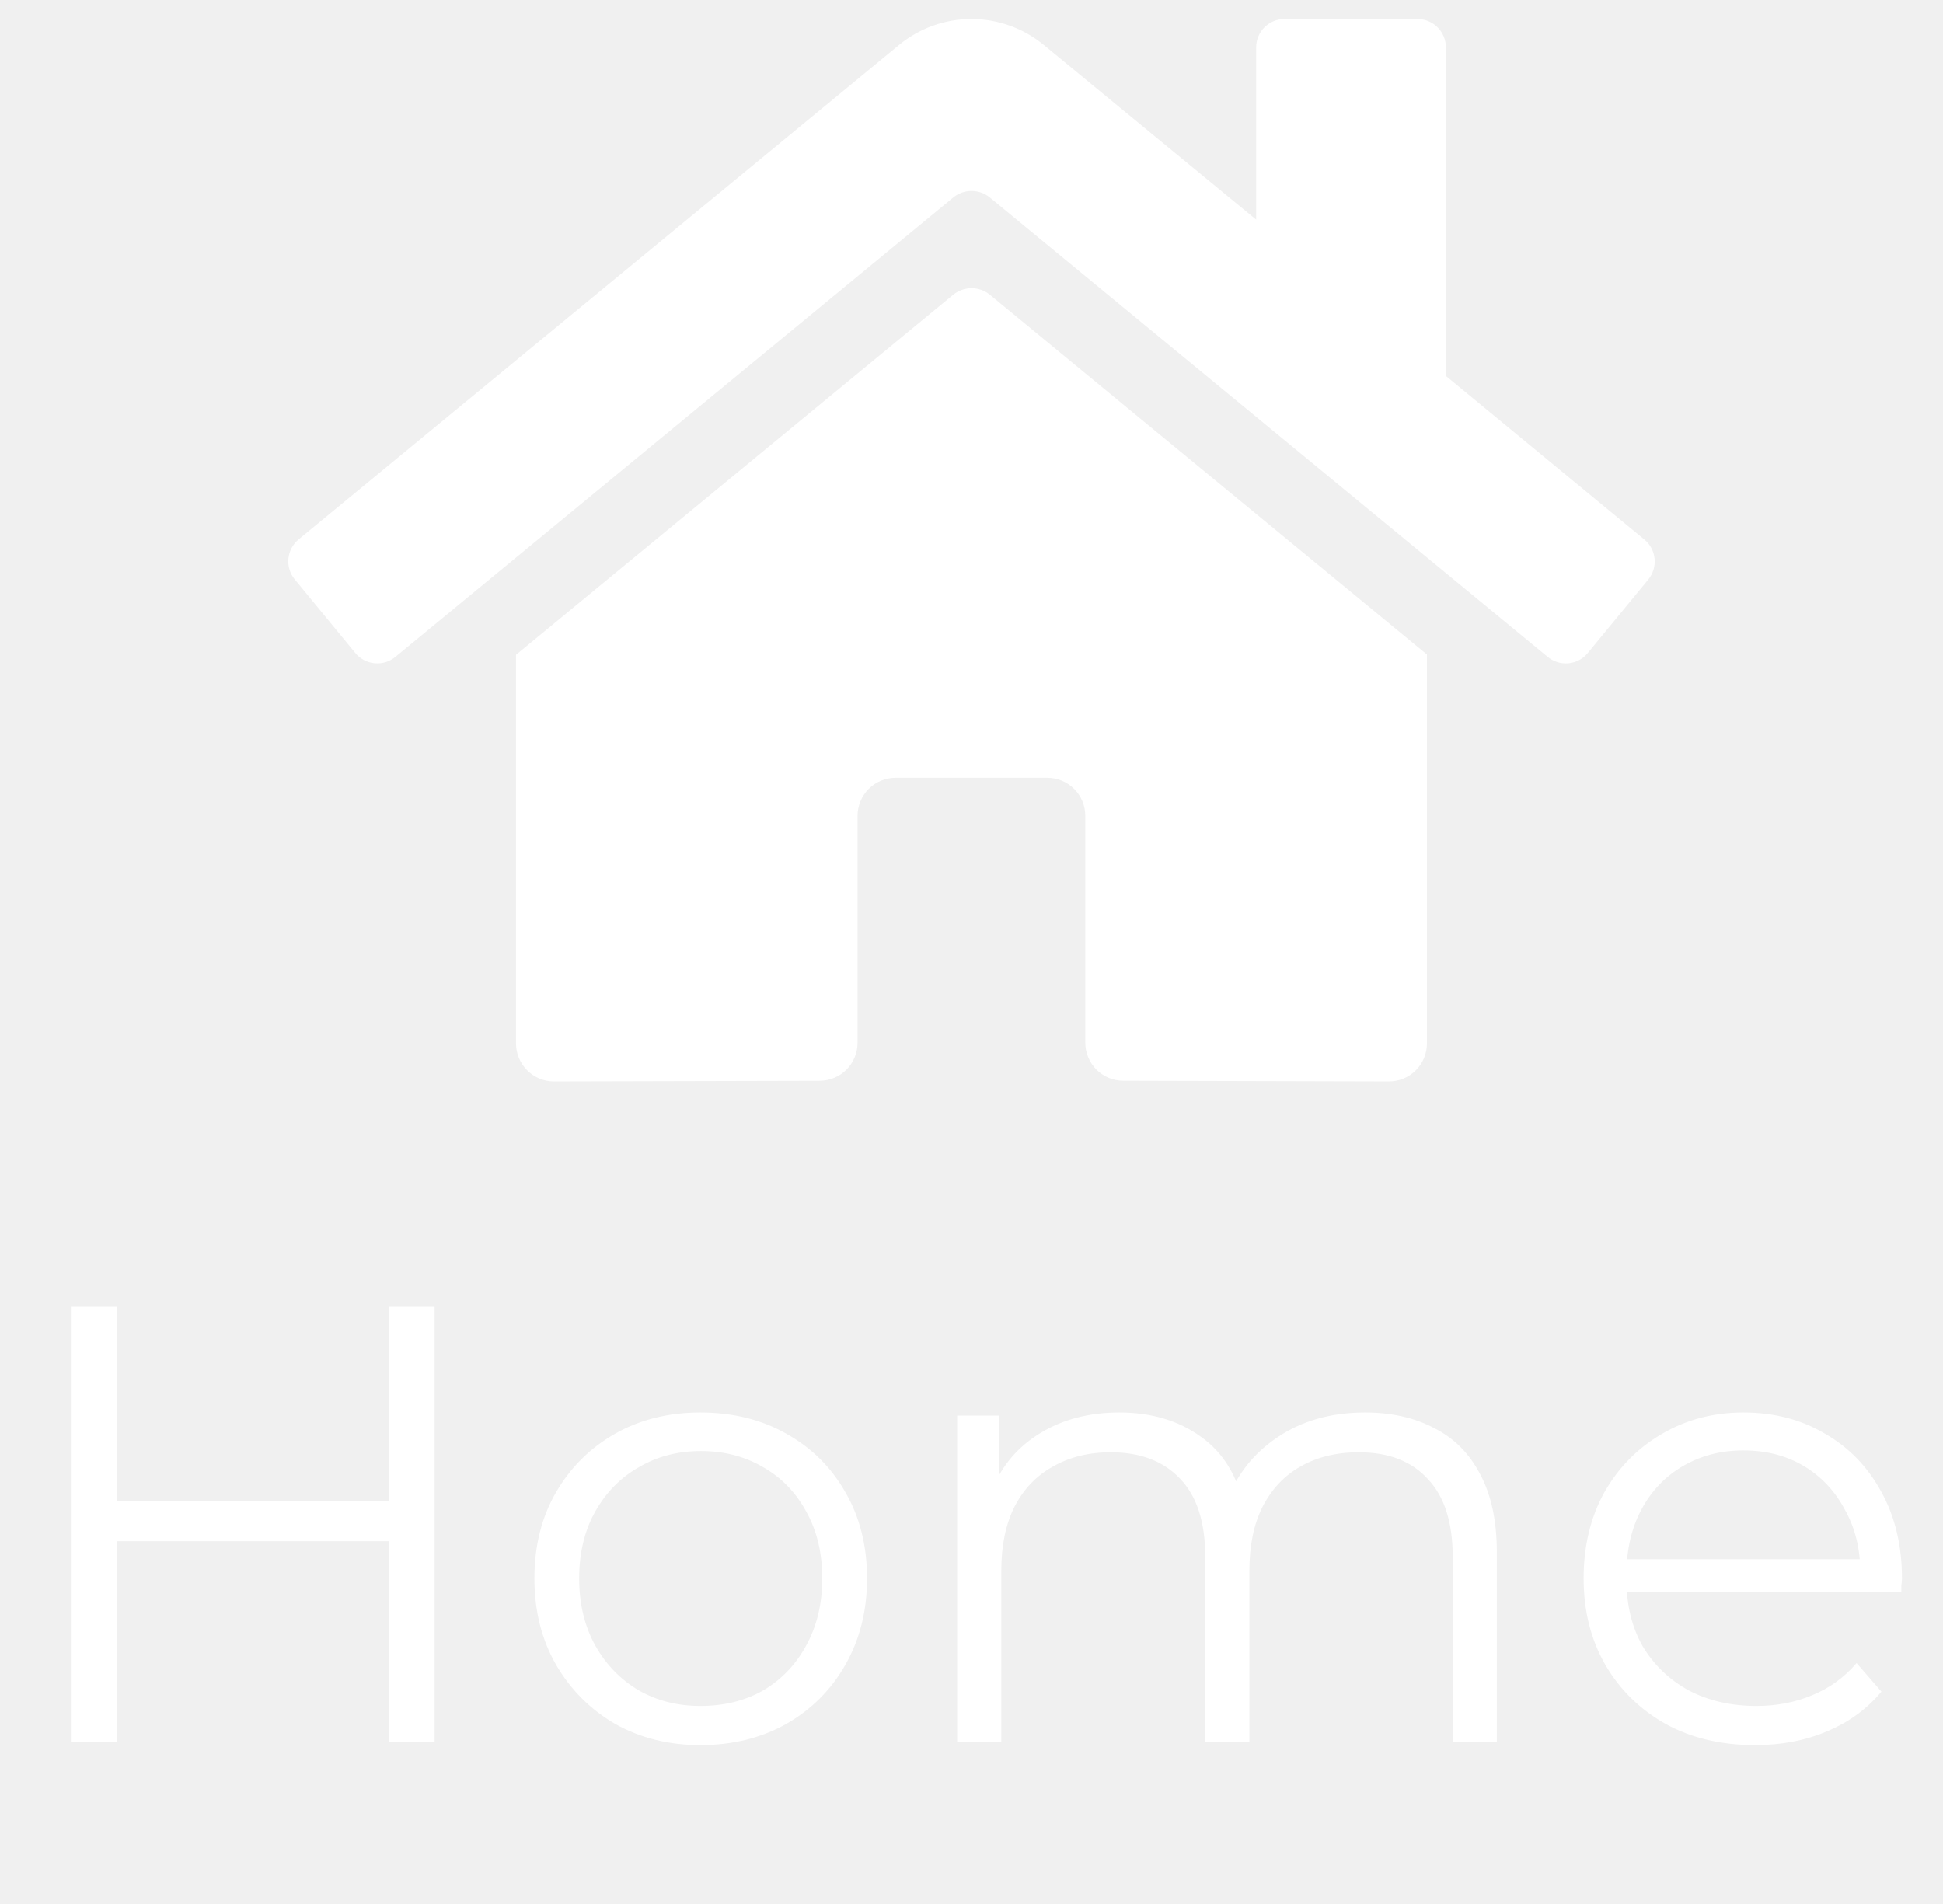
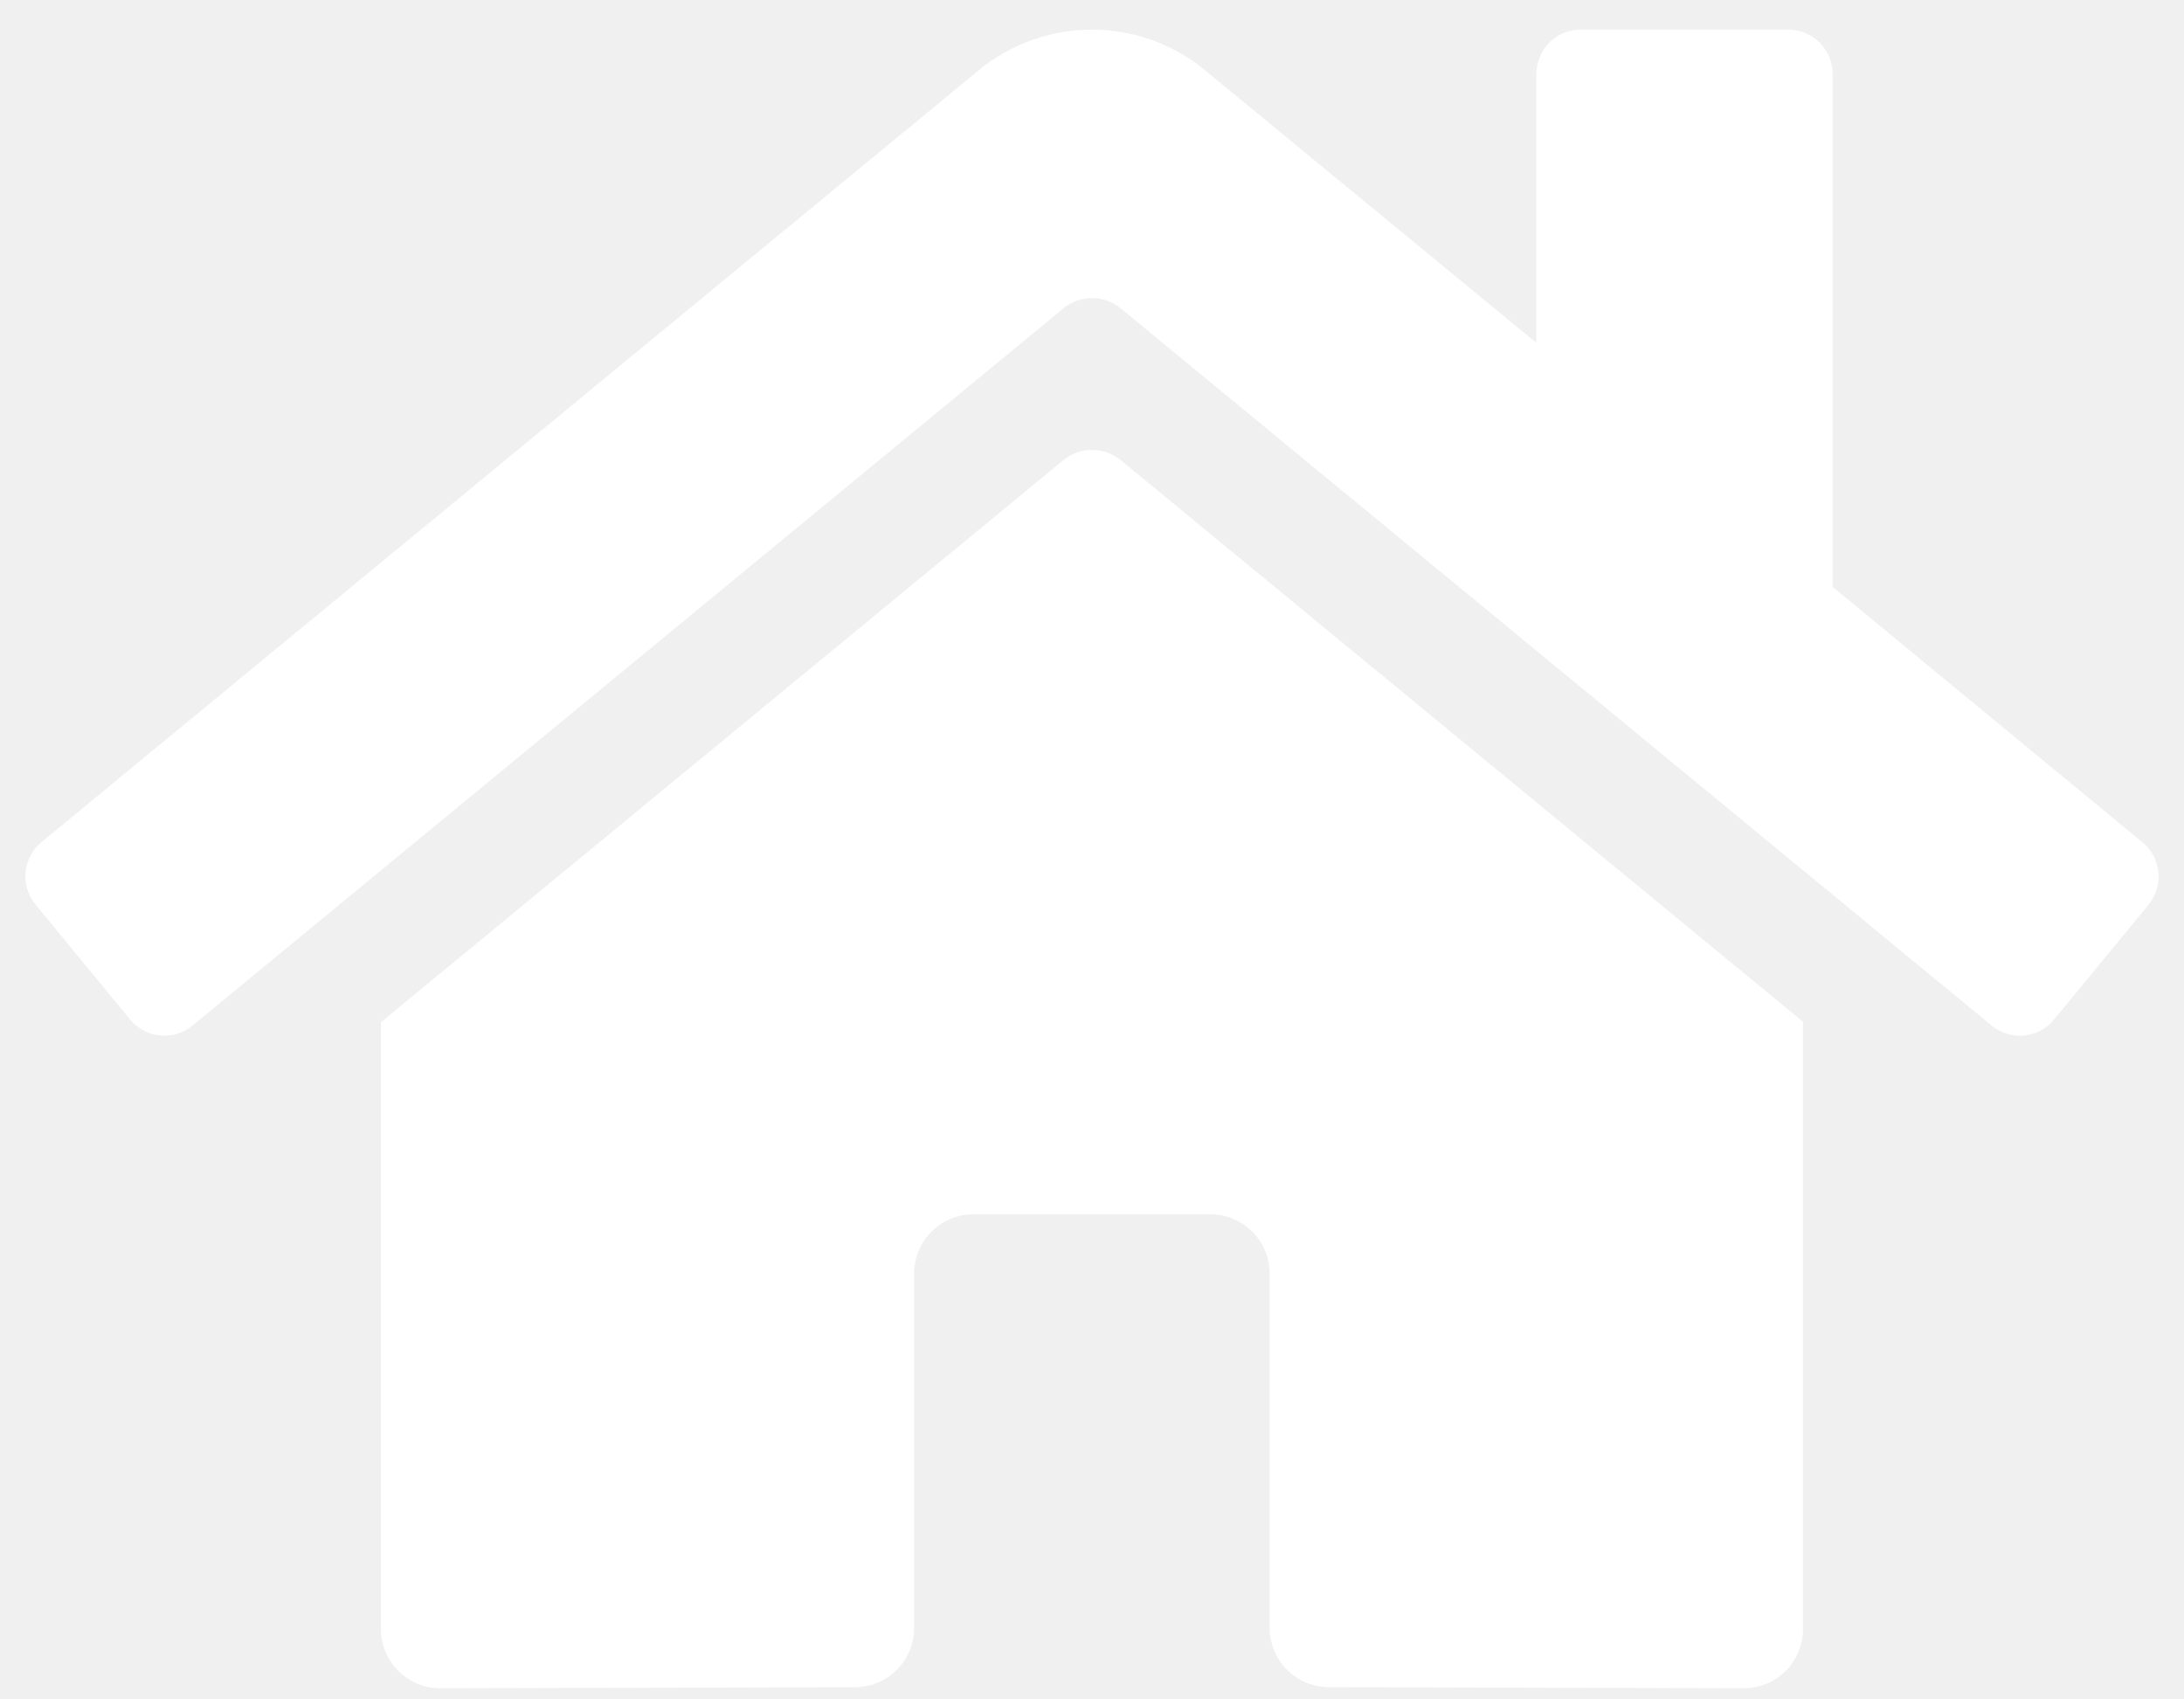
- <svg xmlns="http://www.w3.org/2000/svg" width="50" height="49" viewBox="0 0 50 49" fill="none">
-   <path d="M24.534 7.581L13.279 16.851V26.855C13.279 27.114 13.382 27.362 13.566 27.545C13.749 27.729 13.997 27.831 14.256 27.831L21.096 27.814C21.355 27.812 21.602 27.709 21.784 27.526C21.966 27.343 22.068 27.095 22.068 26.837V20.995C22.068 20.736 22.171 20.487 22.354 20.304C22.538 20.121 22.786 20.018 23.045 20.018H26.952C27.211 20.018 27.459 20.121 27.642 20.304C27.826 20.487 27.928 20.736 27.928 20.995V26.833C27.928 26.961 27.953 27.089 28.002 27.207C28.051 27.326 28.123 27.434 28.213 27.525C28.304 27.616 28.412 27.689 28.531 27.738C28.649 27.787 28.777 27.813 28.905 27.813L35.743 27.831C36.002 27.831 36.251 27.729 36.434 27.545C36.617 27.362 36.72 27.114 36.72 26.855V16.844L25.468 7.581C25.335 7.475 25.171 7.417 25.001 7.417C24.831 7.417 24.666 7.475 24.534 7.581ZM42.311 13.882L37.208 9.675V1.22C37.208 1.026 37.131 0.839 36.993 0.702C36.856 0.565 36.67 0.488 36.475 0.488H33.057C32.863 0.488 32.677 0.565 32.539 0.702C32.402 0.839 32.325 1.026 32.325 1.22V5.652L26.86 1.156C26.335 0.724 25.677 0.488 24.998 0.488C24.319 0.488 23.66 0.724 23.136 1.156L7.684 13.882C7.61 13.943 7.549 14.018 7.504 14.103C7.459 14.188 7.431 14.281 7.422 14.377C7.413 14.473 7.423 14.569 7.451 14.662C7.479 14.753 7.525 14.839 7.587 14.913L9.143 16.805C9.204 16.88 9.28 16.941 9.365 16.987C9.45 17.032 9.543 17.06 9.639 17.069C9.735 17.078 9.831 17.069 9.923 17.041C10.015 17.012 10.101 16.966 10.175 16.905L24.534 5.079C24.666 4.972 24.831 4.914 25.001 4.914C25.171 4.914 25.335 4.972 25.468 5.079L39.827 16.905C39.901 16.966 39.986 17.012 40.078 17.041C40.17 17.069 40.267 17.079 40.363 17.07C40.459 17.061 40.552 17.033 40.637 16.988C40.722 16.943 40.797 16.881 40.858 16.807L42.415 14.915C42.476 14.84 42.522 14.754 42.55 14.662C42.578 14.57 42.588 14.473 42.578 14.377C42.568 14.281 42.54 14.187 42.494 14.102C42.448 14.017 42.386 13.942 42.311 13.882Z" fill="white" />
-   <path d="M10.016 33.631H11.184V44.831H10.016V33.631ZM3.008 44.831H1.824V33.631H3.008V44.831ZM10.128 39.663H2.88V38.623H10.128V39.663ZM18.024 44.911C17.213 44.911 16.482 44.73 15.832 44.367C15.192 43.994 14.685 43.487 14.312 42.847C13.938 42.197 13.752 41.455 13.752 40.623C13.752 39.781 13.938 39.039 14.312 38.399C14.685 37.759 15.192 37.258 15.832 36.895C16.472 36.533 17.202 36.351 18.024 36.351C18.856 36.351 19.592 36.533 20.232 36.895C20.882 37.258 21.389 37.759 21.752 38.399C22.125 39.039 22.312 39.781 22.312 40.623C22.312 41.455 22.125 42.197 21.752 42.847C21.389 43.487 20.882 43.994 20.232 44.367C19.581 44.73 18.845 44.911 18.024 44.911ZM18.024 43.903C18.632 43.903 19.17 43.77 19.64 43.503C20.109 43.226 20.477 42.842 20.744 42.351C21.021 41.85 21.16 41.274 21.16 40.623C21.16 39.962 21.021 39.386 20.744 38.895C20.477 38.405 20.109 38.026 19.64 37.759C19.17 37.482 18.637 37.343 18.04 37.343C17.442 37.343 16.909 37.482 16.44 37.759C15.97 38.026 15.597 38.405 15.32 38.895C15.042 39.386 14.904 39.962 14.904 40.623C14.904 41.274 15.042 41.85 15.32 42.351C15.597 42.842 15.97 43.226 16.44 43.503C16.909 43.77 17.437 43.903 18.024 43.903ZM35.127 36.351C35.809 36.351 36.401 36.485 36.903 36.751C37.415 37.007 37.809 37.402 38.087 37.935C38.375 38.469 38.519 39.141 38.519 39.951V44.831H37.383V40.063C37.383 39.178 37.169 38.511 36.743 38.063C36.327 37.605 35.735 37.375 34.967 37.375C34.391 37.375 33.889 37.498 33.463 37.743C33.047 37.978 32.721 38.325 32.487 38.783C32.263 39.231 32.151 39.775 32.151 40.415V44.831H31.015V40.063C31.015 39.178 30.802 38.511 30.375 38.063C29.948 37.605 29.351 37.375 28.583 37.375C28.017 37.375 27.521 37.498 27.095 37.743C26.668 37.978 26.337 38.325 26.103 38.783C25.879 39.231 25.767 39.775 25.767 40.415V44.831H24.631V36.431H25.719V38.703L25.543 38.303C25.799 37.695 26.209 37.221 26.775 36.879C27.351 36.527 28.028 36.351 28.807 36.351C29.628 36.351 30.327 36.559 30.903 36.975C31.479 37.381 31.852 37.994 32.023 38.815L31.575 38.639C31.82 37.957 32.252 37.407 32.871 36.991C33.5 36.565 34.252 36.351 35.127 36.351ZM45.168 44.911C44.293 44.911 43.525 44.73 42.864 44.367C42.202 43.994 41.685 43.487 41.312 42.847C40.938 42.197 40.752 41.455 40.752 40.623C40.752 39.791 40.928 39.055 41.28 38.415C41.642 37.775 42.133 37.274 42.752 36.911C43.381 36.538 44.085 36.351 44.864 36.351C45.653 36.351 46.352 36.533 46.96 36.895C47.578 37.247 48.064 37.749 48.416 38.399C48.768 39.039 48.944 39.781 48.944 40.623C48.944 40.677 48.938 40.735 48.928 40.799C48.928 40.853 48.928 40.911 48.928 40.975H41.616V40.127H48.32L47.872 40.463C47.872 39.855 47.738 39.317 47.472 38.847C47.216 38.367 46.864 37.994 46.416 37.727C45.968 37.461 45.45 37.327 44.864 37.327C44.288 37.327 43.77 37.461 43.312 37.727C42.853 37.994 42.496 38.367 42.24 38.847C41.984 39.327 41.856 39.877 41.856 40.495V40.671C41.856 41.311 41.994 41.877 42.272 42.367C42.56 42.847 42.954 43.226 43.456 43.503C43.968 43.77 44.549 43.903 45.2 43.903C45.712 43.903 46.186 43.813 46.624 43.631C47.072 43.45 47.456 43.173 47.776 42.799L48.416 43.535C48.042 43.983 47.573 44.325 47.008 44.559C46.453 44.794 45.84 44.911 45.168 44.911Z" fill="white" />
+ <svg xmlns="http://www.w3.org/2000/svg" width="36" height="28" viewBox="0 0 36 28" fill="none">
+   <path d="M17.534 7.581L6.279 16.851V26.855C6.279 27.114 6.382 27.362 6.566 27.545C6.749 27.729 6.997 27.831 7.256 27.831L14.097 27.814C14.355 27.812 14.602 27.709 14.784 27.526C14.966 27.343 15.068 27.095 15.068 26.837V20.995C15.068 20.736 15.171 20.487 15.354 20.304C15.537 20.121 15.786 20.018 16.045 20.018H19.952C20.211 20.018 20.459 20.121 20.642 20.304C20.826 20.487 20.928 20.736 20.928 20.995V26.833C20.928 26.961 20.953 27.089 21.002 27.207C21.051 27.326 21.123 27.434 21.213 27.525C21.304 27.616 21.412 27.689 21.531 27.738C21.649 27.787 21.777 27.813 21.905 27.813L28.743 27.831C29.002 27.831 29.25 27.729 29.434 27.545C29.617 27.362 29.72 27.114 29.72 26.855V16.844L18.468 7.581C18.335 7.475 18.171 7.417 18.001 7.417C17.831 7.417 17.666 7.475 17.534 7.581ZM35.311 13.882L30.208 9.675V1.22C30.208 1.026 30.131 0.839 29.994 0.702C29.856 0.565 29.67 0.488 29.476 0.488H26.057C25.863 0.488 25.677 0.565 25.539 0.702C25.402 0.839 25.325 1.026 25.325 1.22V5.652L19.86 1.156C19.335 0.724 18.677 0.488 17.998 0.488C17.319 0.488 16.66 0.724 16.136 1.156L0.684 13.882C0.61 13.943 0.549 14.018 0.504 14.103C0.459 14.188 0.431 14.281 0.422 14.377C0.413 14.473 0.423 14.569 0.451 14.662C0.479 14.753 0.525 14.839 0.587 14.913L2.143 16.805C2.204 16.88 2.28 16.941 2.365 16.987C2.45 17.032 2.543 17.06 2.639 17.069C2.735 17.078 2.831 17.069 2.923 17.041C3.016 17.012 3.101 16.966 3.175 16.905L17.534 5.079C17.666 4.972 17.831 4.914 18.001 4.914C18.171 4.914 18.335 4.972 18.468 5.079L32.827 16.905C32.901 16.966 32.986 17.012 33.078 17.041C33.17 17.069 33.267 17.079 33.363 17.07C33.459 17.061 33.552 17.033 33.637 16.988C33.722 16.943 33.797 16.881 33.858 16.807L35.415 14.915C35.476 14.84 35.522 14.754 35.55 14.662C35.578 14.57 35.588 14.473 35.578 14.377C35.568 14.281 35.54 14.187 35.494 14.102C35.448 14.017 35.386 13.942 35.311 13.882Z" fill="white" />
</svg>
